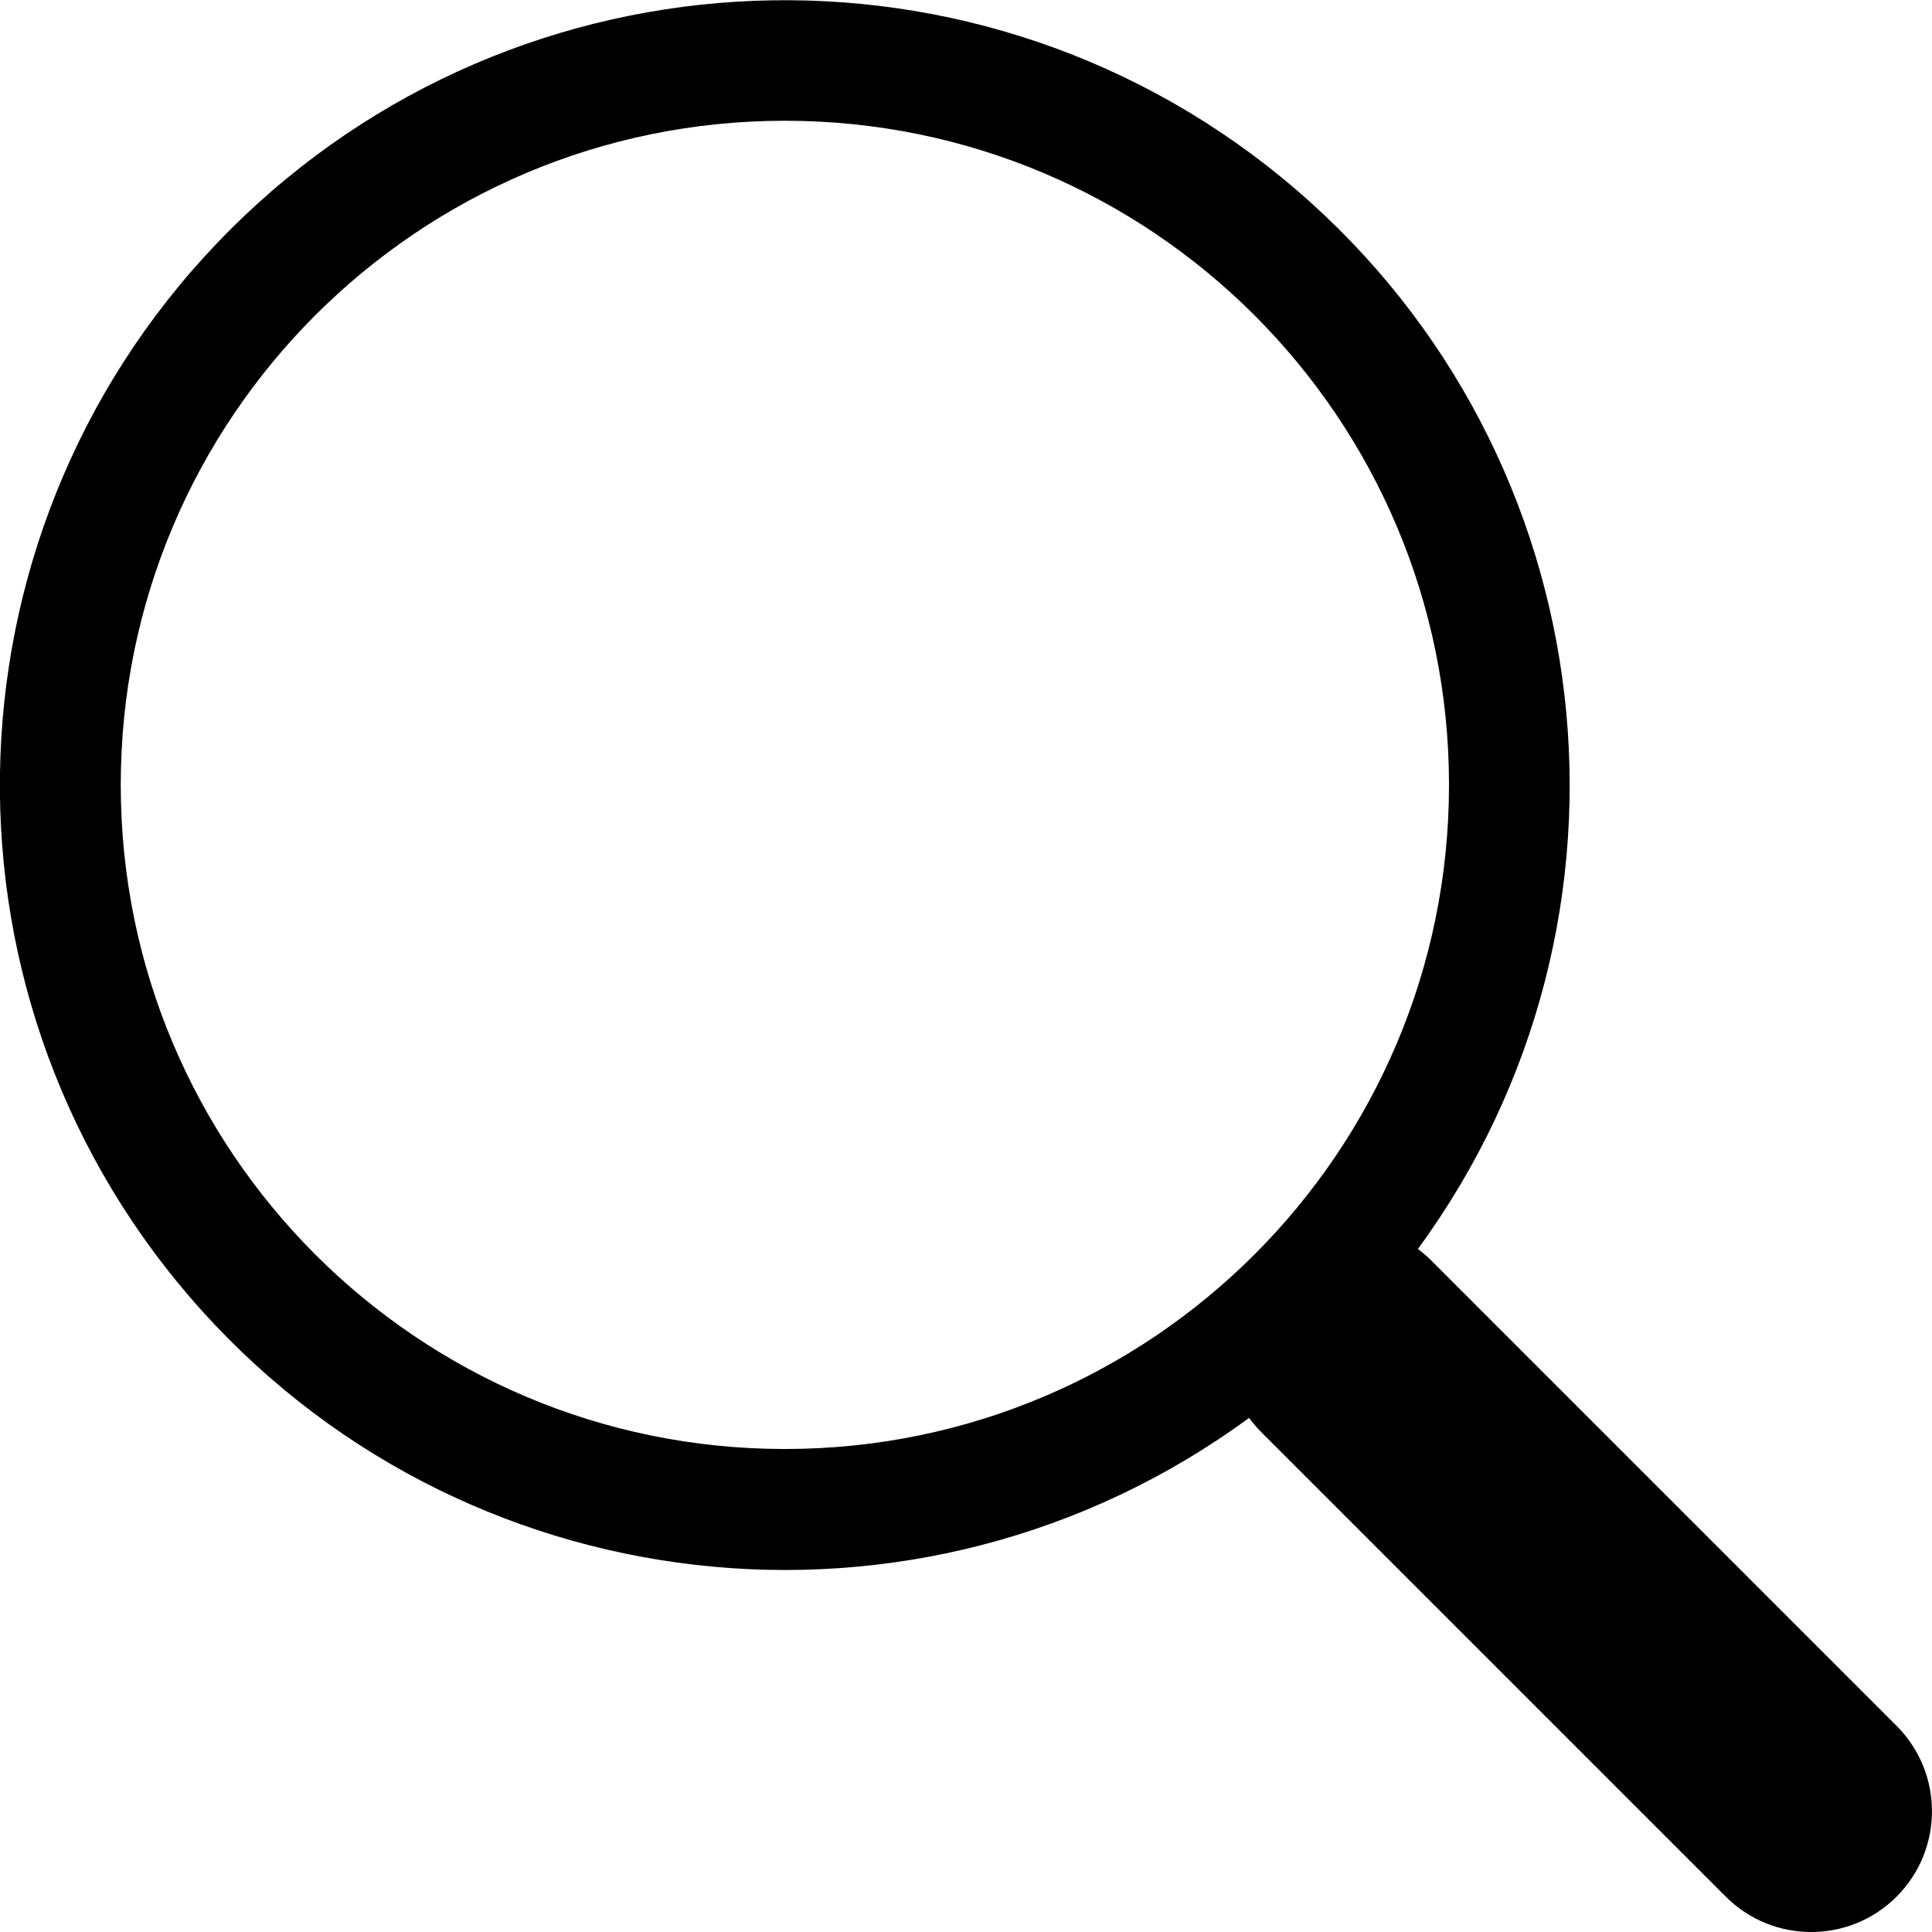
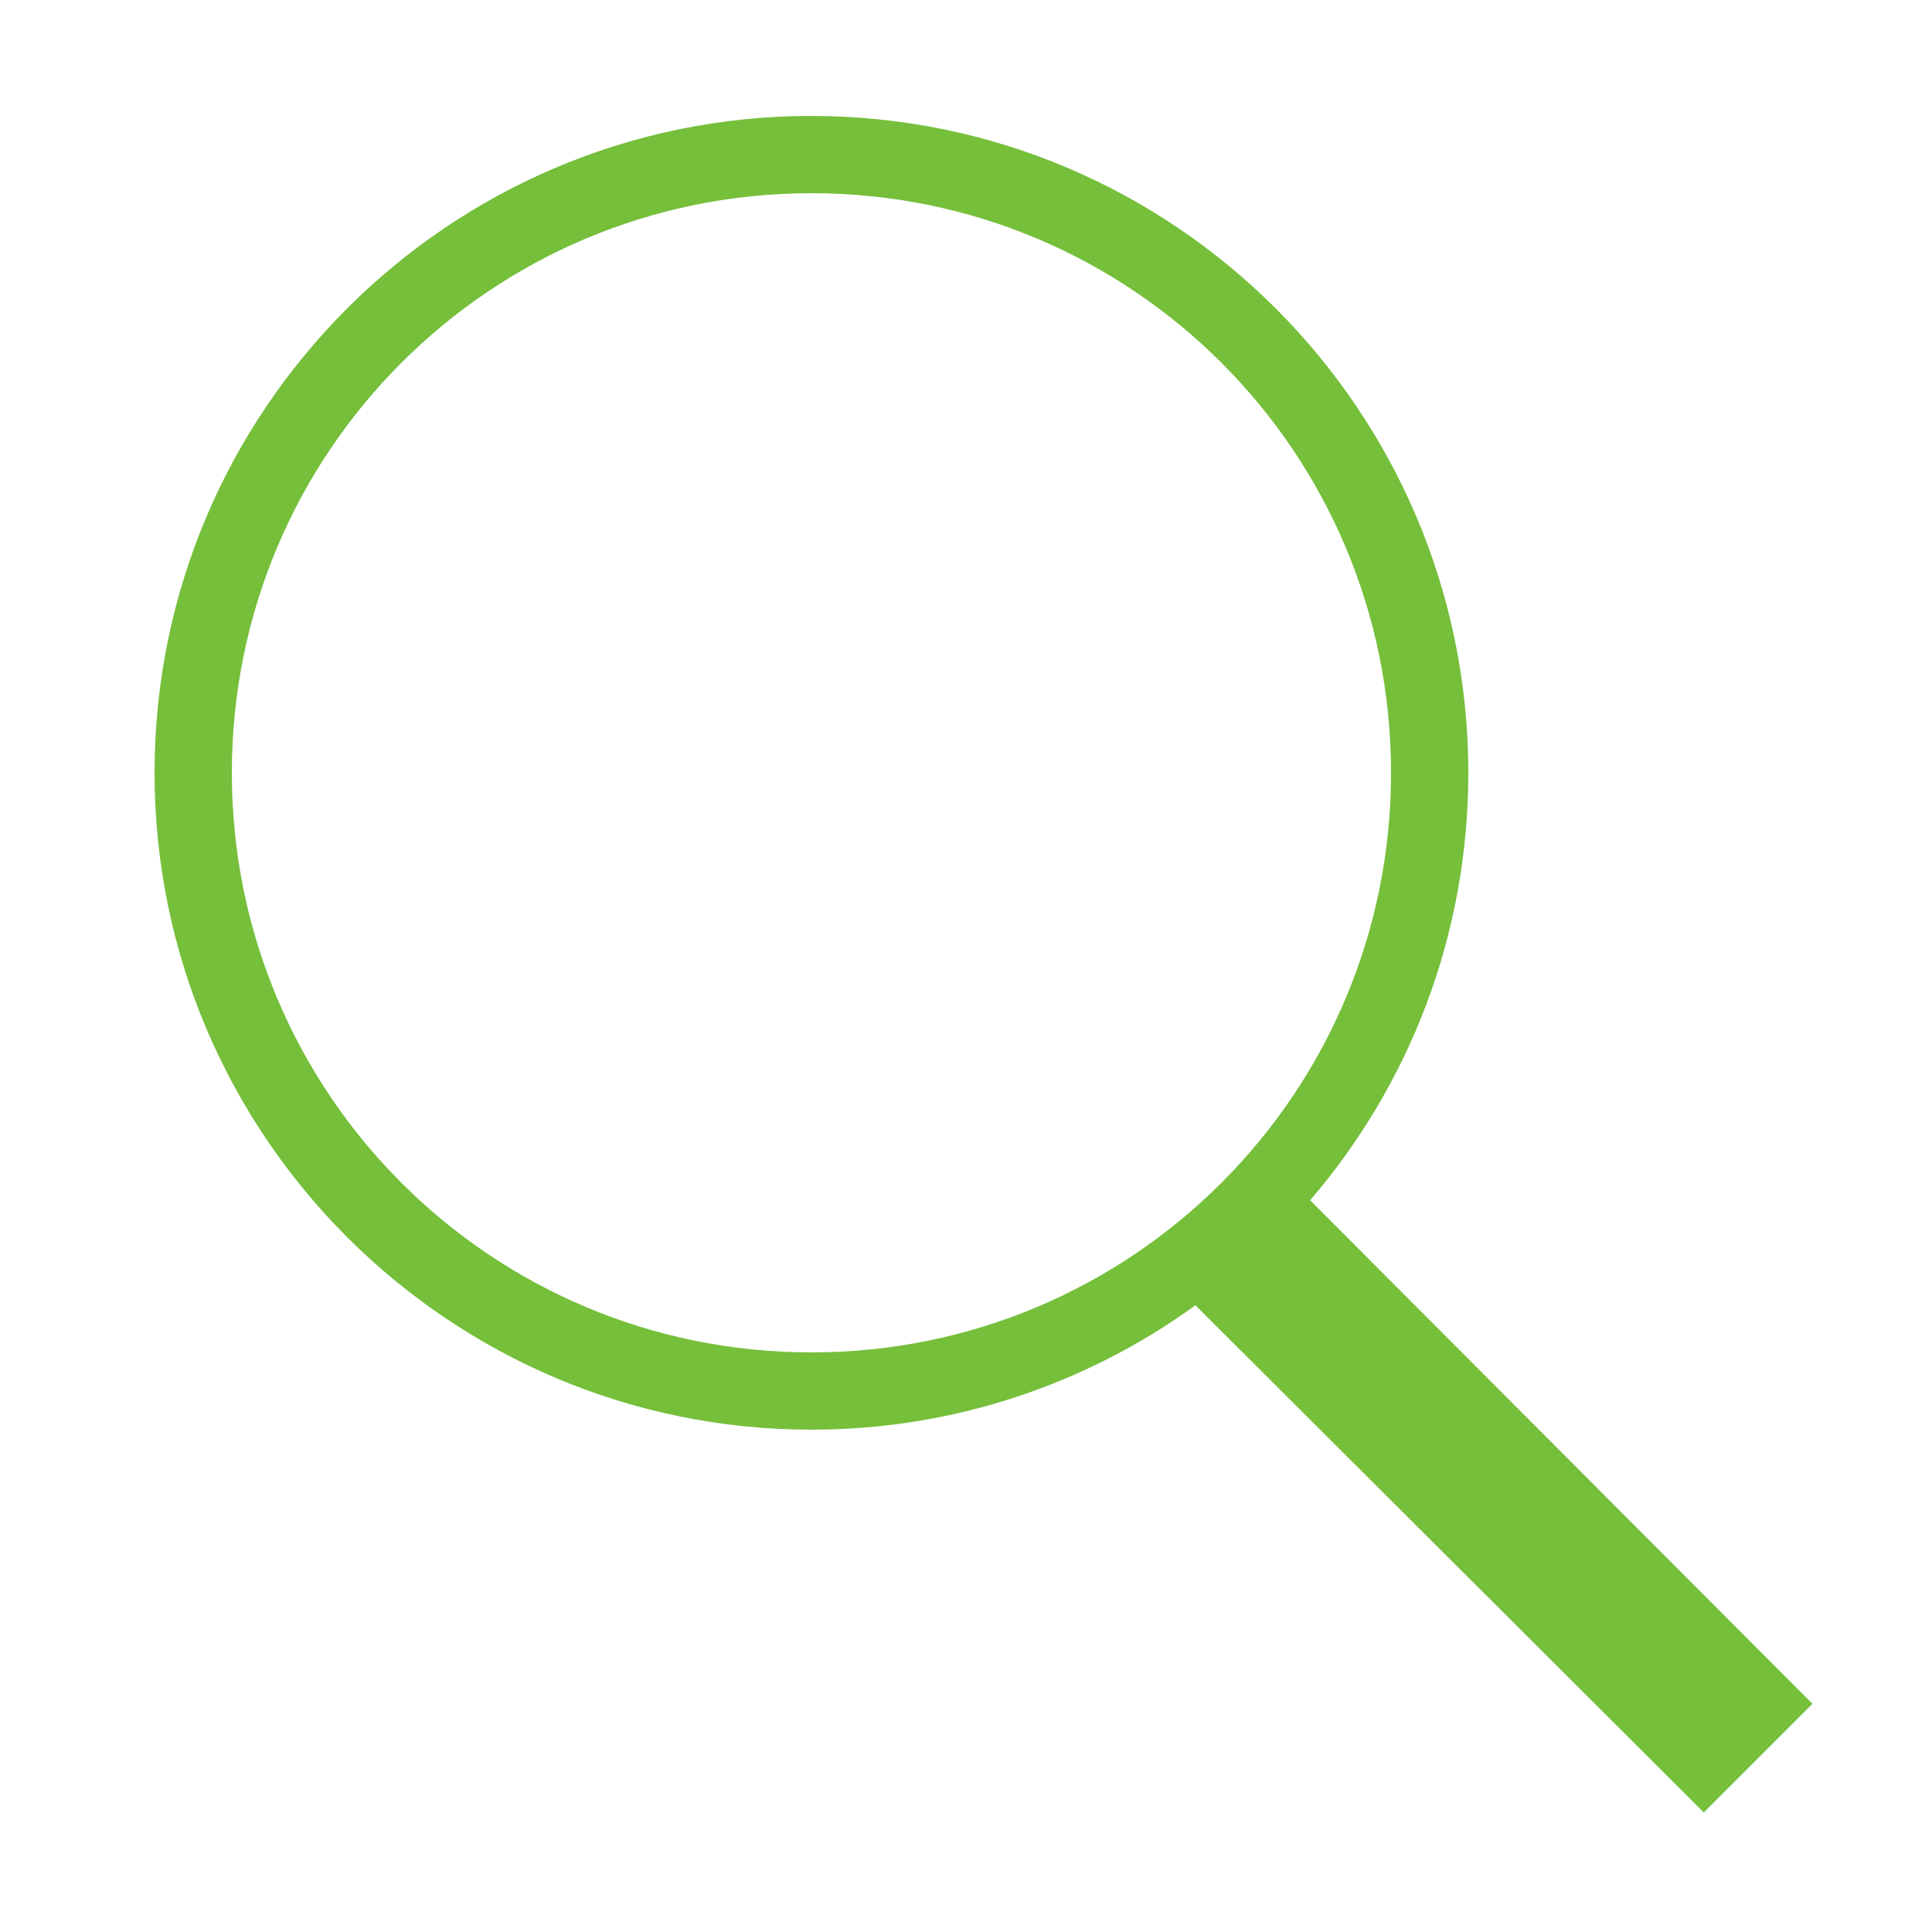
- <svg xmlns="http://www.w3.org/2000/svg" width="16" height="16" fill="currentColor" class="bi bi-search" viewBox="0 0 16 16">
-   <path d="M11.742 10.344a6.5 6.5 0 1 0-1.397 1.398h-.001q.044.06.098.115l3.85 3.85a1 1 0 0 0 1.415-1.414l-3.85-3.85a1 1 0 0 0-.115-.1zM12 6.5a5.5 5.5 0 1 1-11 0 5.5 5.5 0 0 1 11 0" />
+ <svg xmlns="http://www.w3.org/2000/svg" viewBox="0,0,256,256" width="50px" height="50px" fill-rule="nonzero">
+   <g fill="#75bf3b" fill-rule="nonzero" stroke="none" stroke-width="1" stroke-linecap="butt" stroke-linejoin="miter" stroke-miterlimit="10" stroke-dasharray="" stroke-dashoffset="0" font-family="none" font-weight="none" font-size="none" text-anchor="none" style="mix-blend-mode: normal">
+     <g transform="scale(5.12,5.12)">
+       <path d="M21,3c-9.379,0 -17,7.621 -17,17c0,9.379 7.621,17 17,17c3.711,0 7.141,-1.195 9.938,-3.219l13.156,13.125l2.812,-2.812l-13,-13.031c2.555,-2.977 4.094,-6.84 4.094,-11.062c0,-9.379 -7.621,-17 -17,-17zM21,5c8.297,0 15,6.703 15,15c0,8.297 -6.703,15 -15,15c-8.297,0 -15,-6.703 -15,-15c0,-8.297 6.703,-15 15,-15z" />
+     </g>
+   </g>
</svg>
